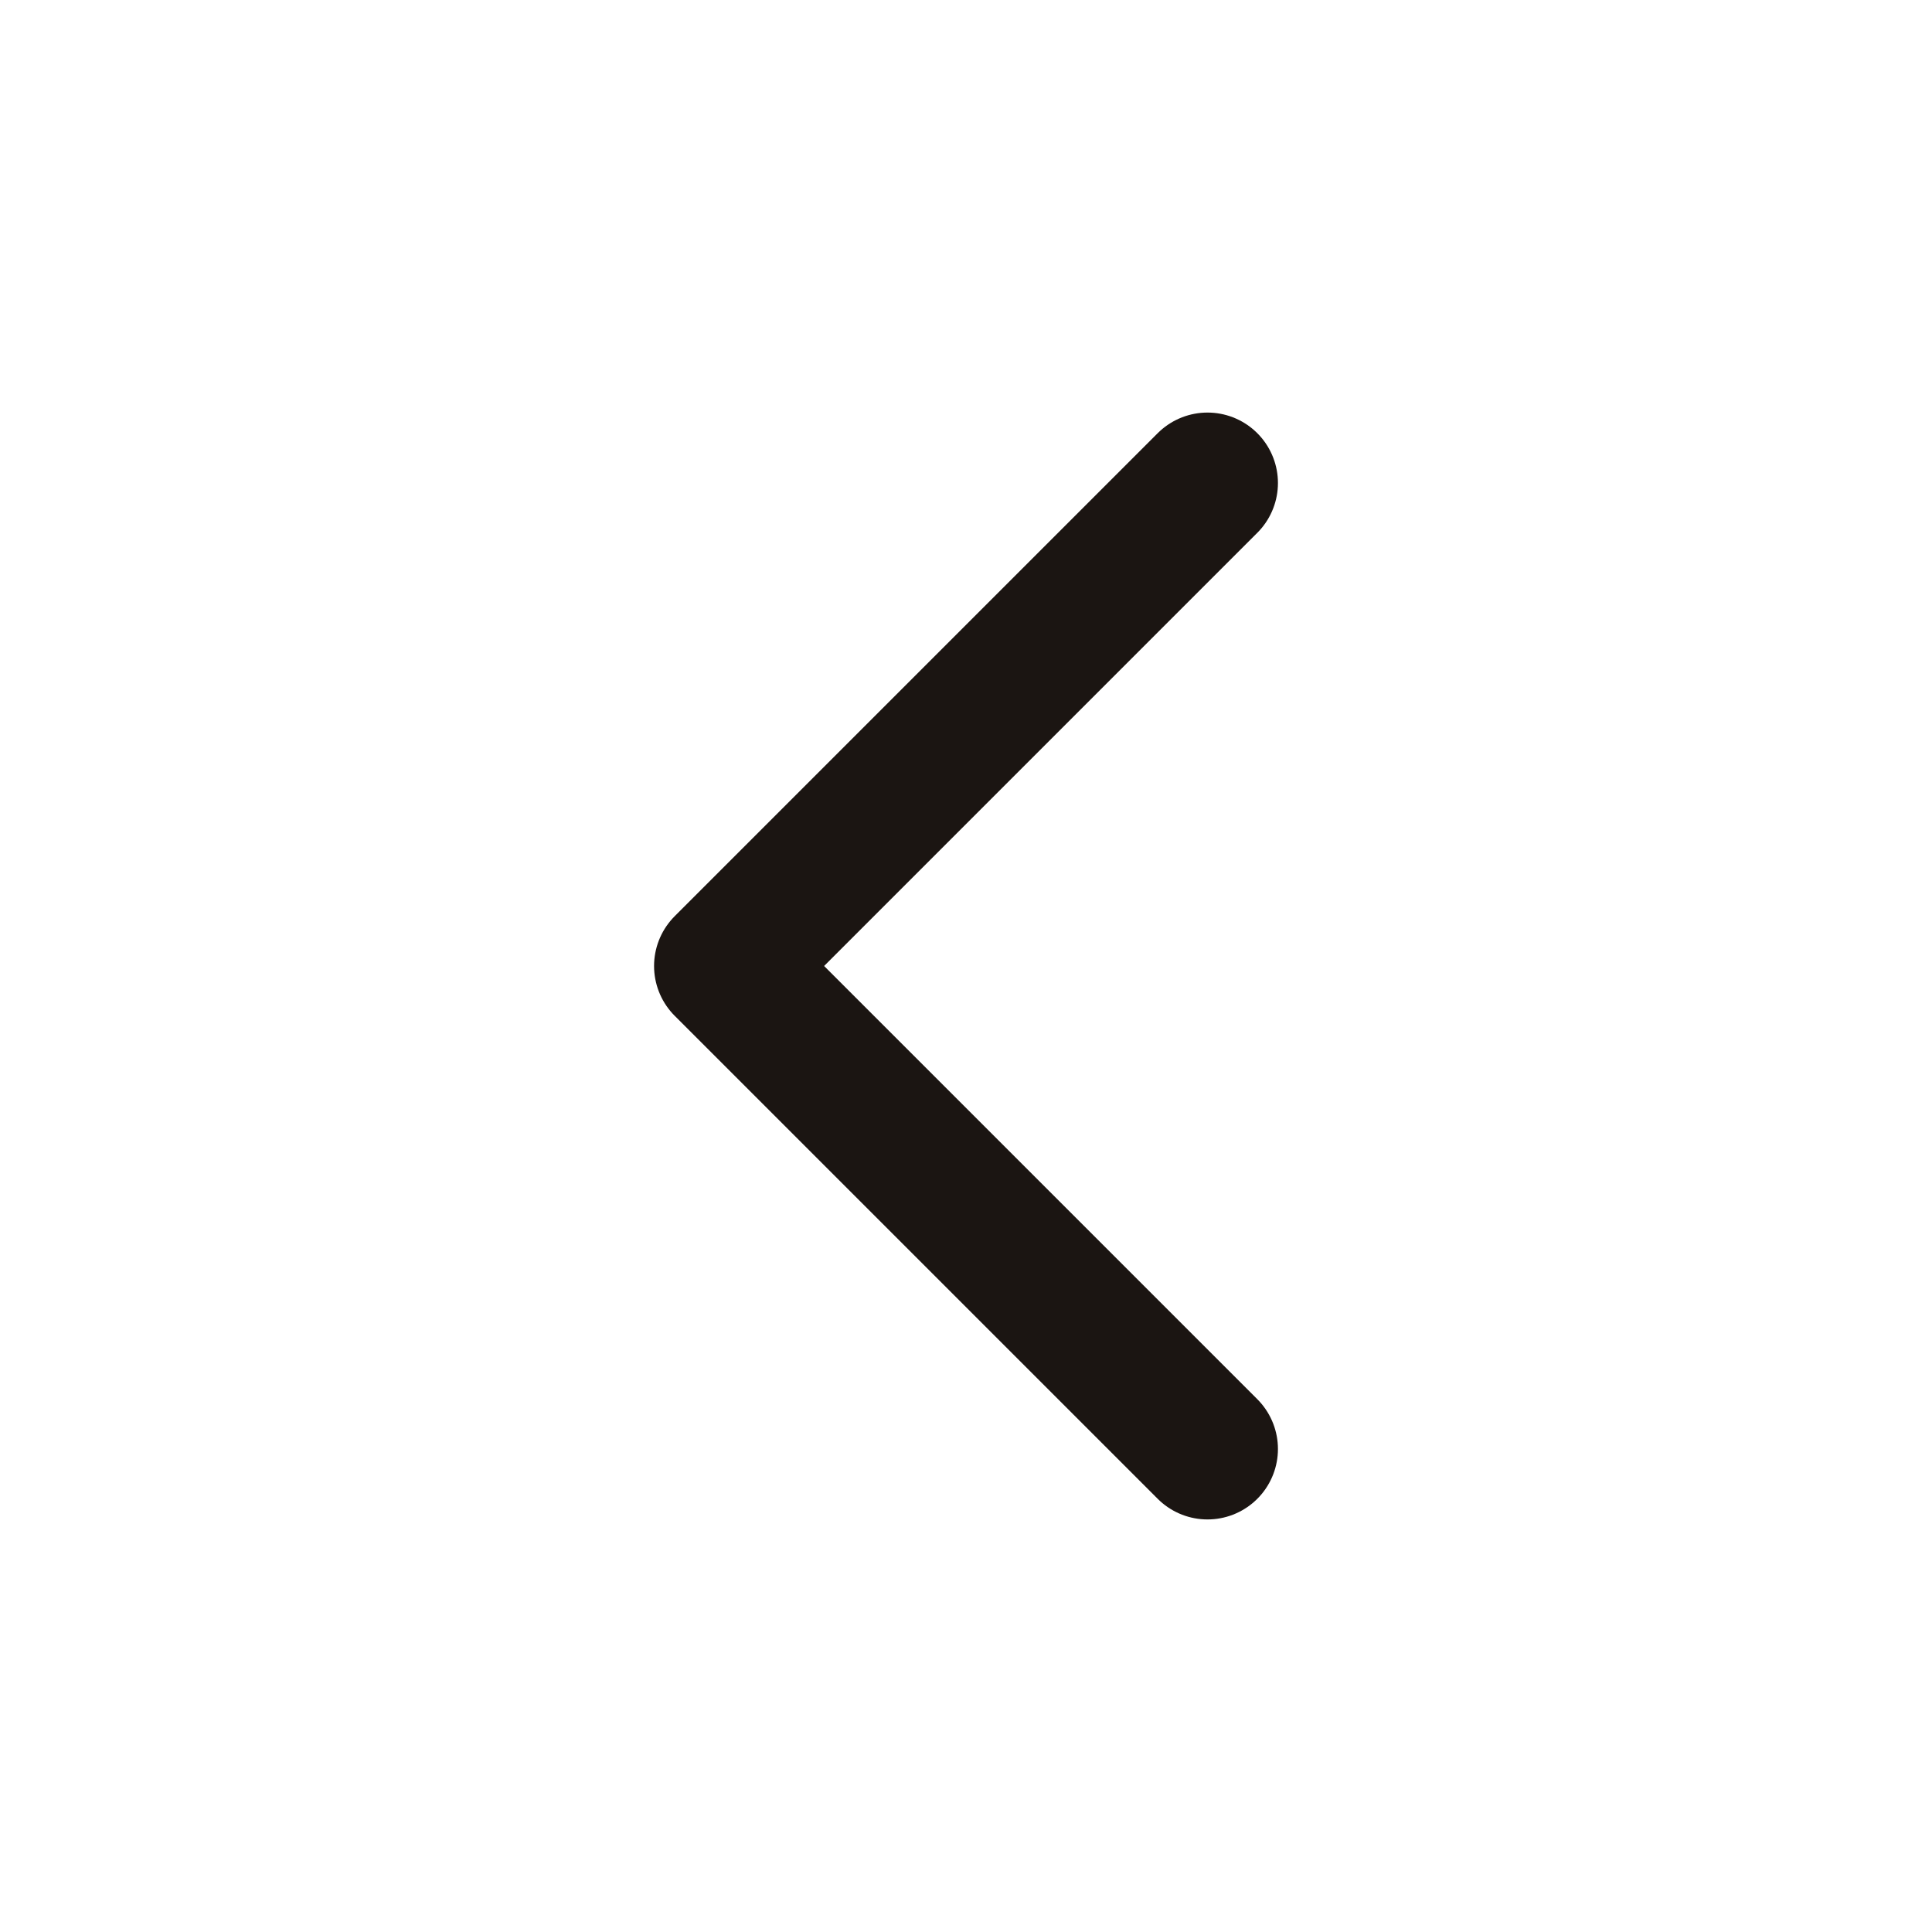
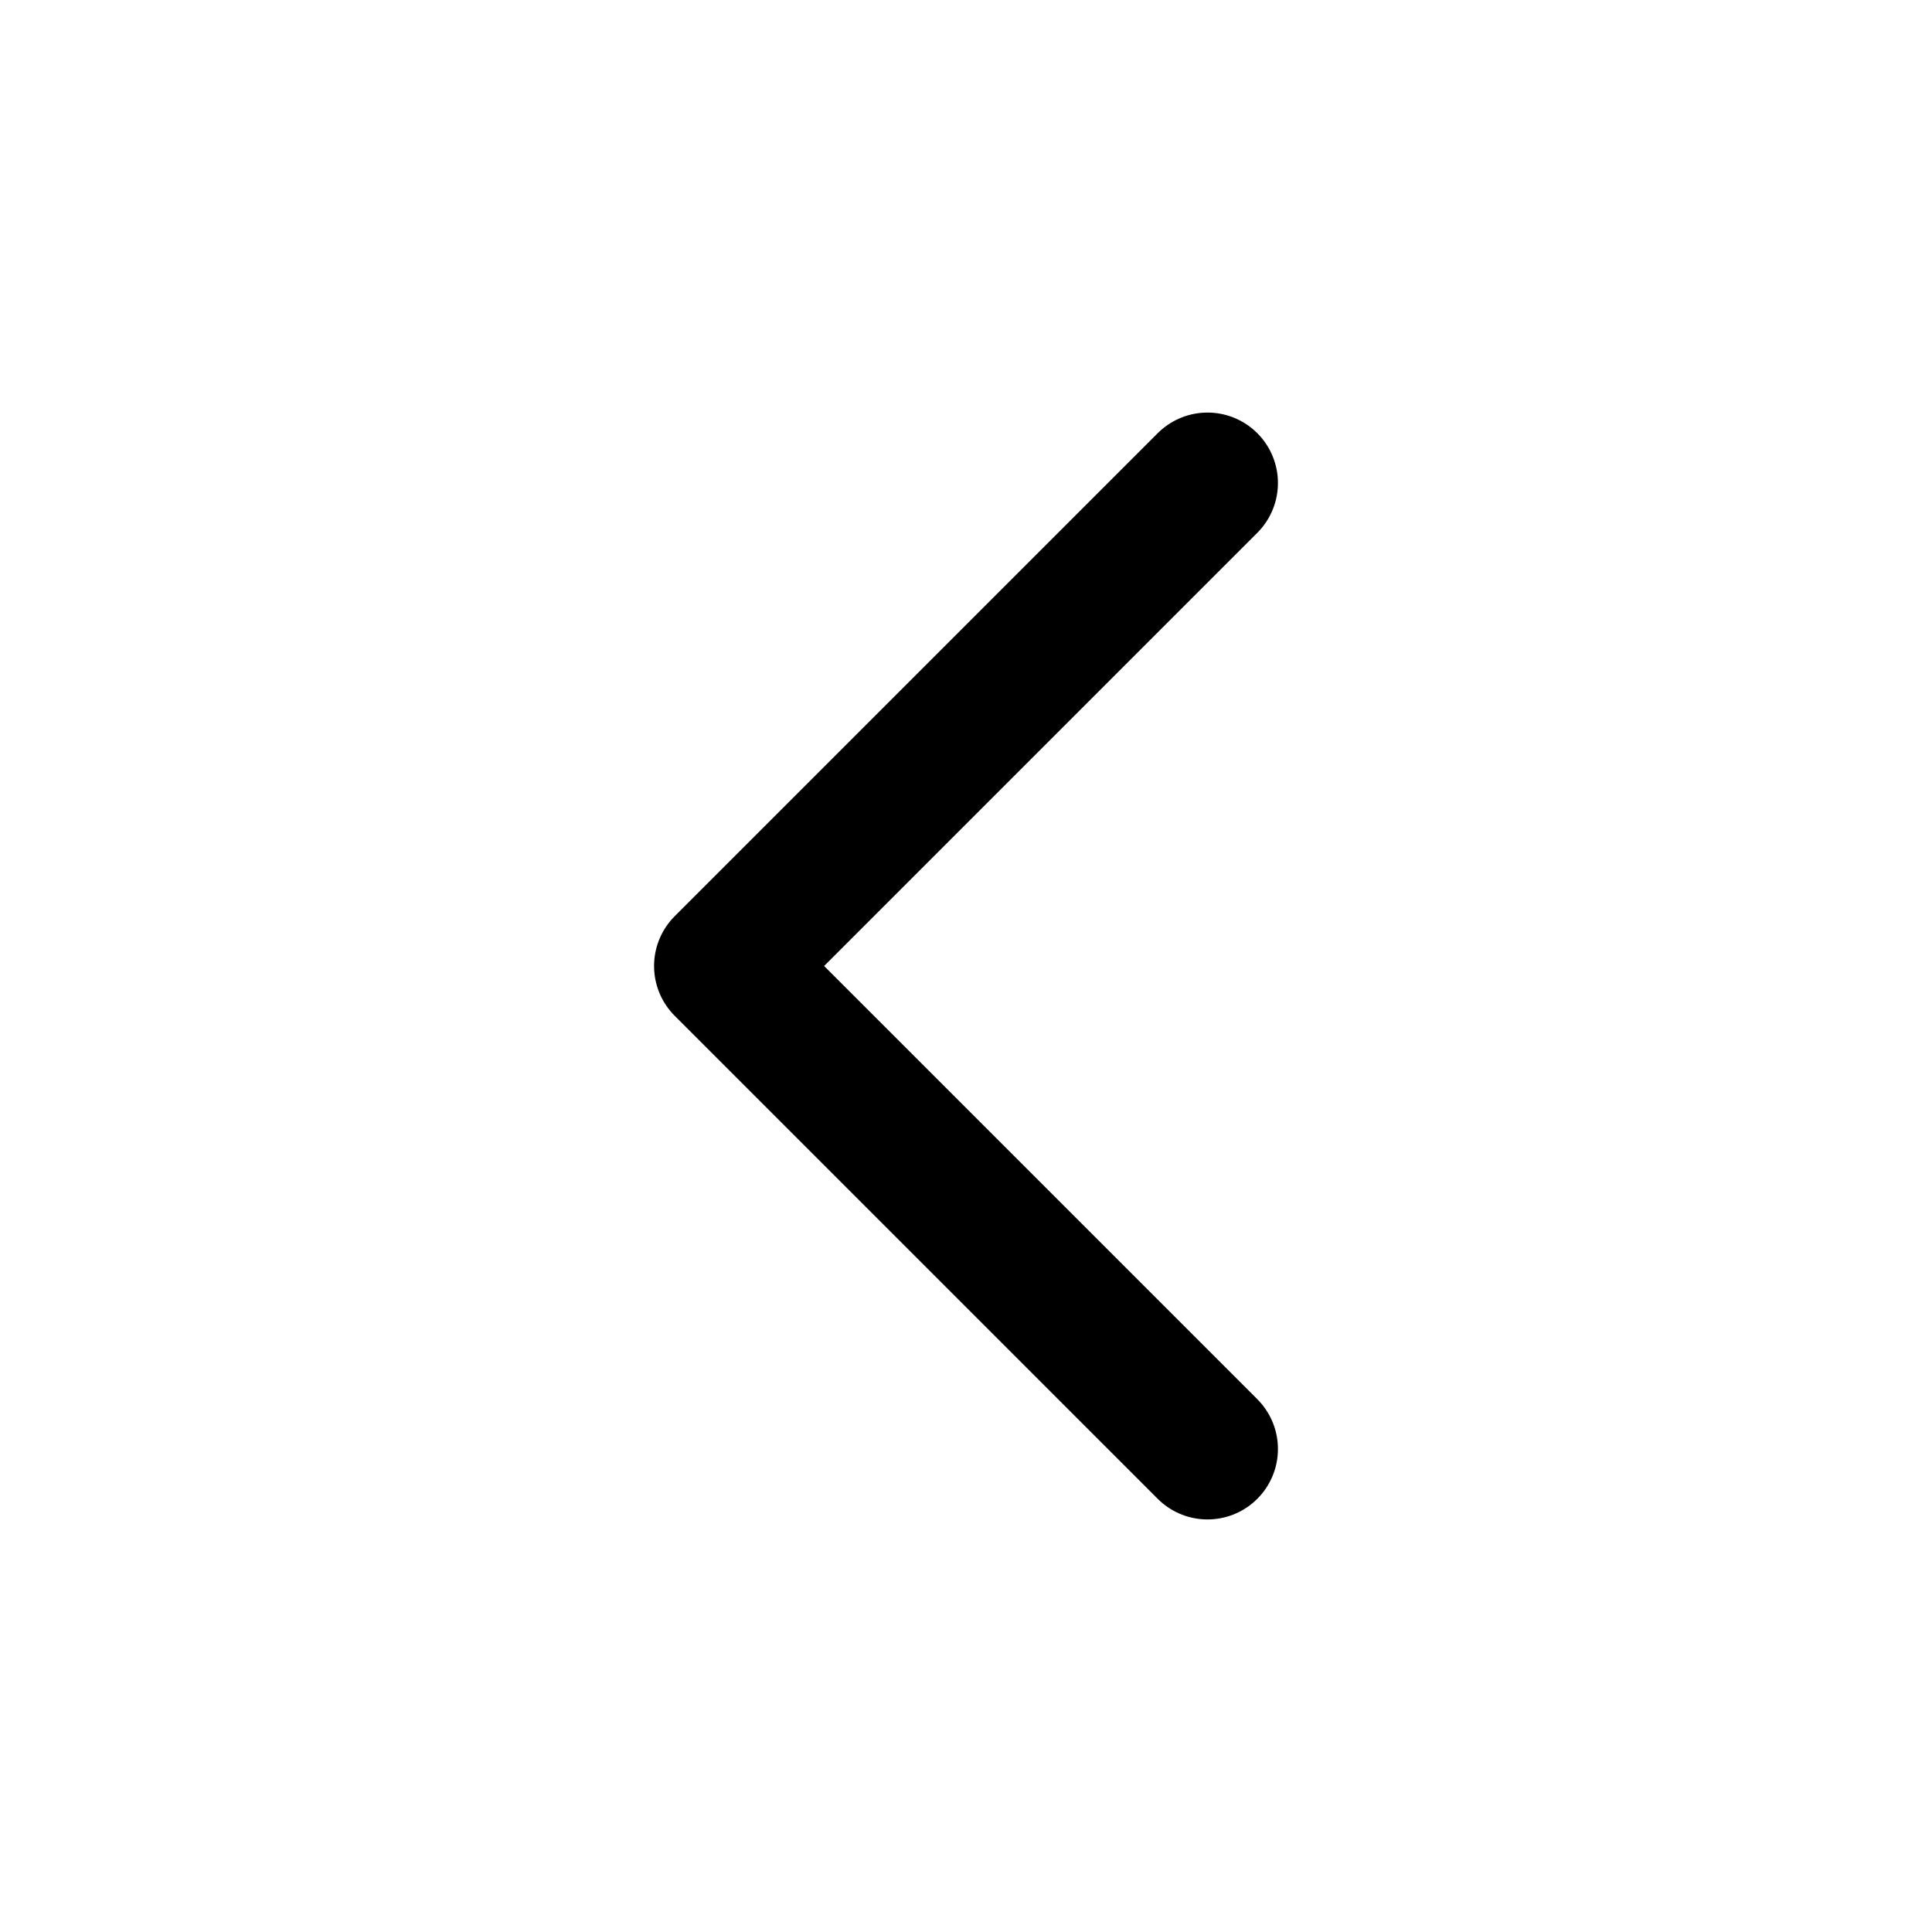
- <svg xmlns="http://www.w3.org/2000/svg" viewBox="0 0 24 24" width="24" height="24" fill="none" stroke="#1B1512" stroke-width="1.75" stroke-linecap="round" stroke-linejoin="round">
+ <svg xmlns="http://www.w3.org/2000/svg" viewBox="0 0 24 24" width="24" height="24" fill="none" stroke="currentColor" stroke-width="1.75" stroke-linecap="round" stroke-linejoin="round">
  <path d="M15 6l-6 6 6 6" />
</svg>
